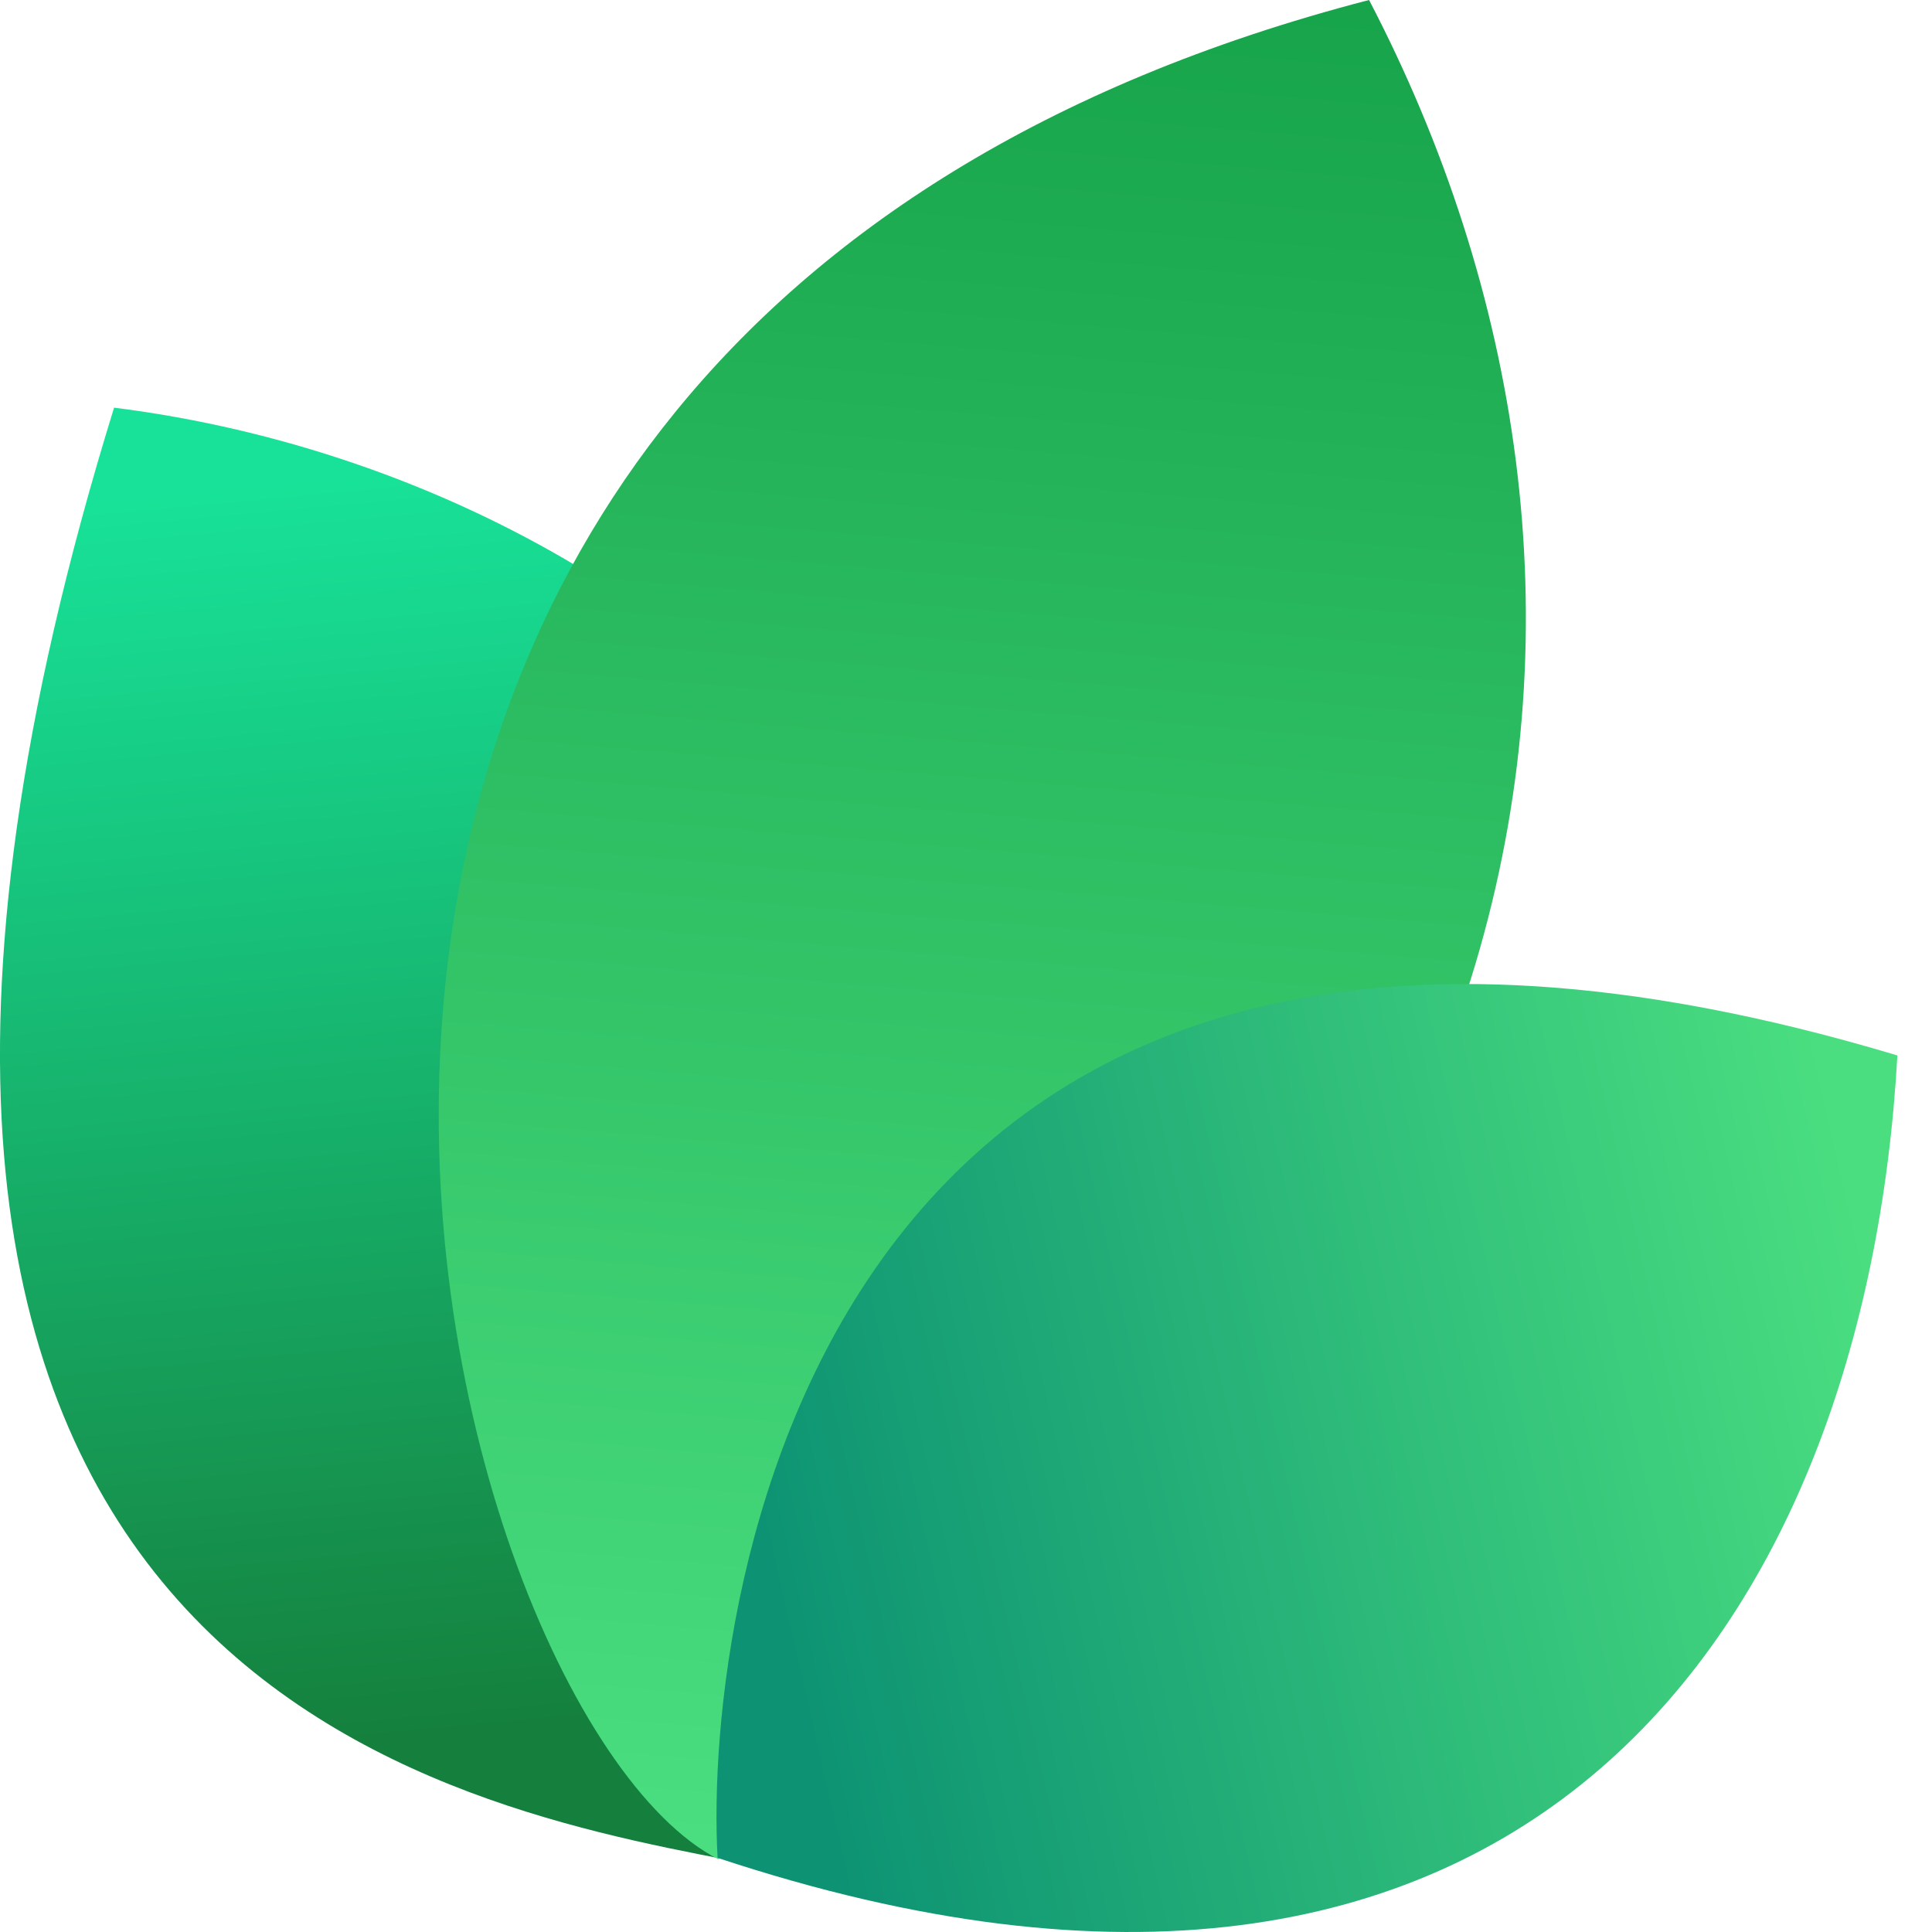
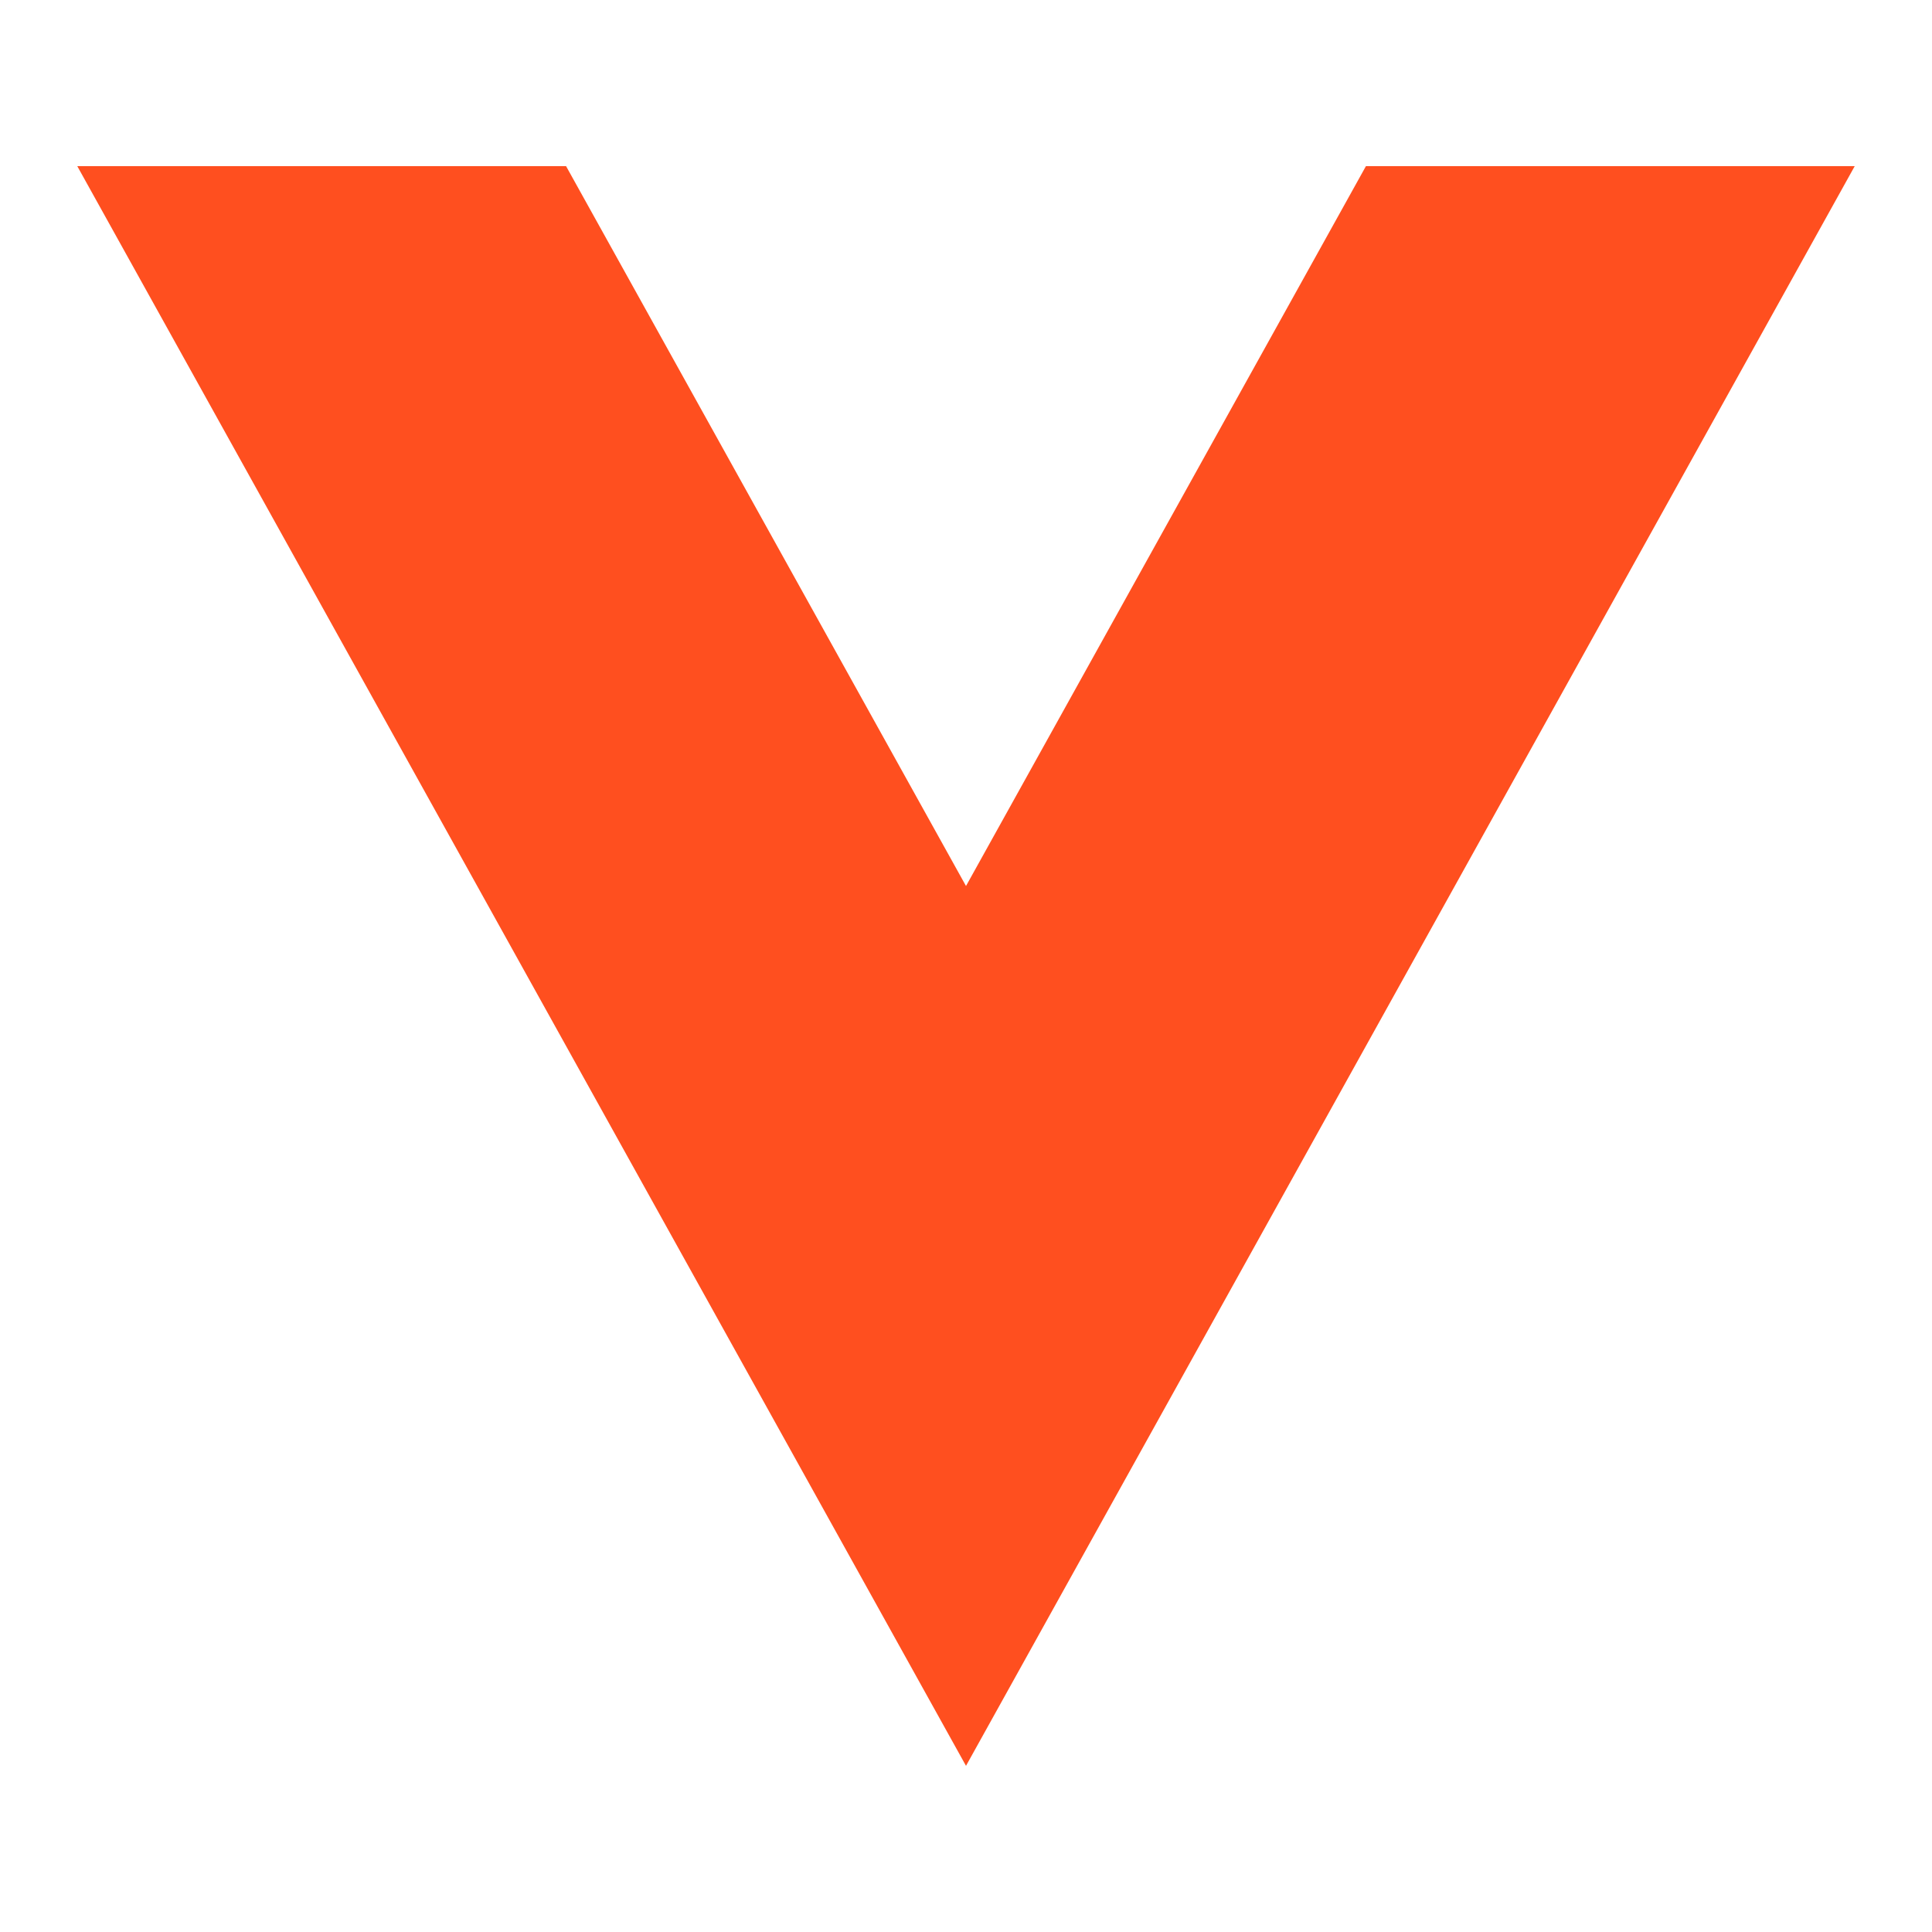
- <svg xmlns="http://www.w3.org/2000/svg" width="24" height="24" viewBox="0 0 24 24" fill="none">
-   <path d="M9.061 23.108C5.268 22.377 -3.391 20.627 1.417 5.064C9.634 6.099 16.973 14.064 9.061 23.108Z" fill="url(#paint0_linear_17557_2021)" />
-   <path d="M8.919 23.094C5.276 21.222 0.784 4.209 17.007 0C20.757 7.193 19.621 16.545 8.919 23.094Z" fill="url(#paint1_linear_17557_2021)" />
-   <path d="M8.914 23.079C8.735 19.882 10.159 9.085 23.57 13.111C23.181 20.123 18.984 26.418 8.914 23.079Z" fill="url(#paint2_linear_17557_2021)" />
-   <defs>
-     <linearGradient id="paint0_linear_17557_2021" x1="3.776" y1="5.916" x2="5.232" y2="21.559" gradientUnits="userSpaceOnUse">
-       <stop stop-color="#18E299" />
-       <stop offset="1" stop-color="#15803D" />
-     </linearGradient>
-     <linearGradient id="paint1_linear_17557_2021" x1="12.171" y1="-0.718" x2="10.19" y2="22.983" gradientUnits="userSpaceOnUse">
-       <stop stop-color="#16A34A" />
-       <stop offset="1" stop-color="#4ADE80" />
-     </linearGradient>
-     <linearGradient id="paint2_linear_17557_2021" x1="23.133" y1="15.353" x2="9.338" y2="18.52" gradientUnits="userSpaceOnUse">
-       <stop stop-color="#4ADE80" />
-       <stop offset="1" stop-color="#0D9373" />
-     </linearGradient>
-   </defs>
+ <svg xmlns="http://www.w3.org/2000/svg" width="48" height="48" viewBox="0 0 48 48">
+   <path fill="#ff4f1f" fill-rule="evenodd" transform="translate(-2.496 -3.600) scale(1.104)" d="M4 7h11l9 16.2L33 7h11L24 43Z" />
</svg>
